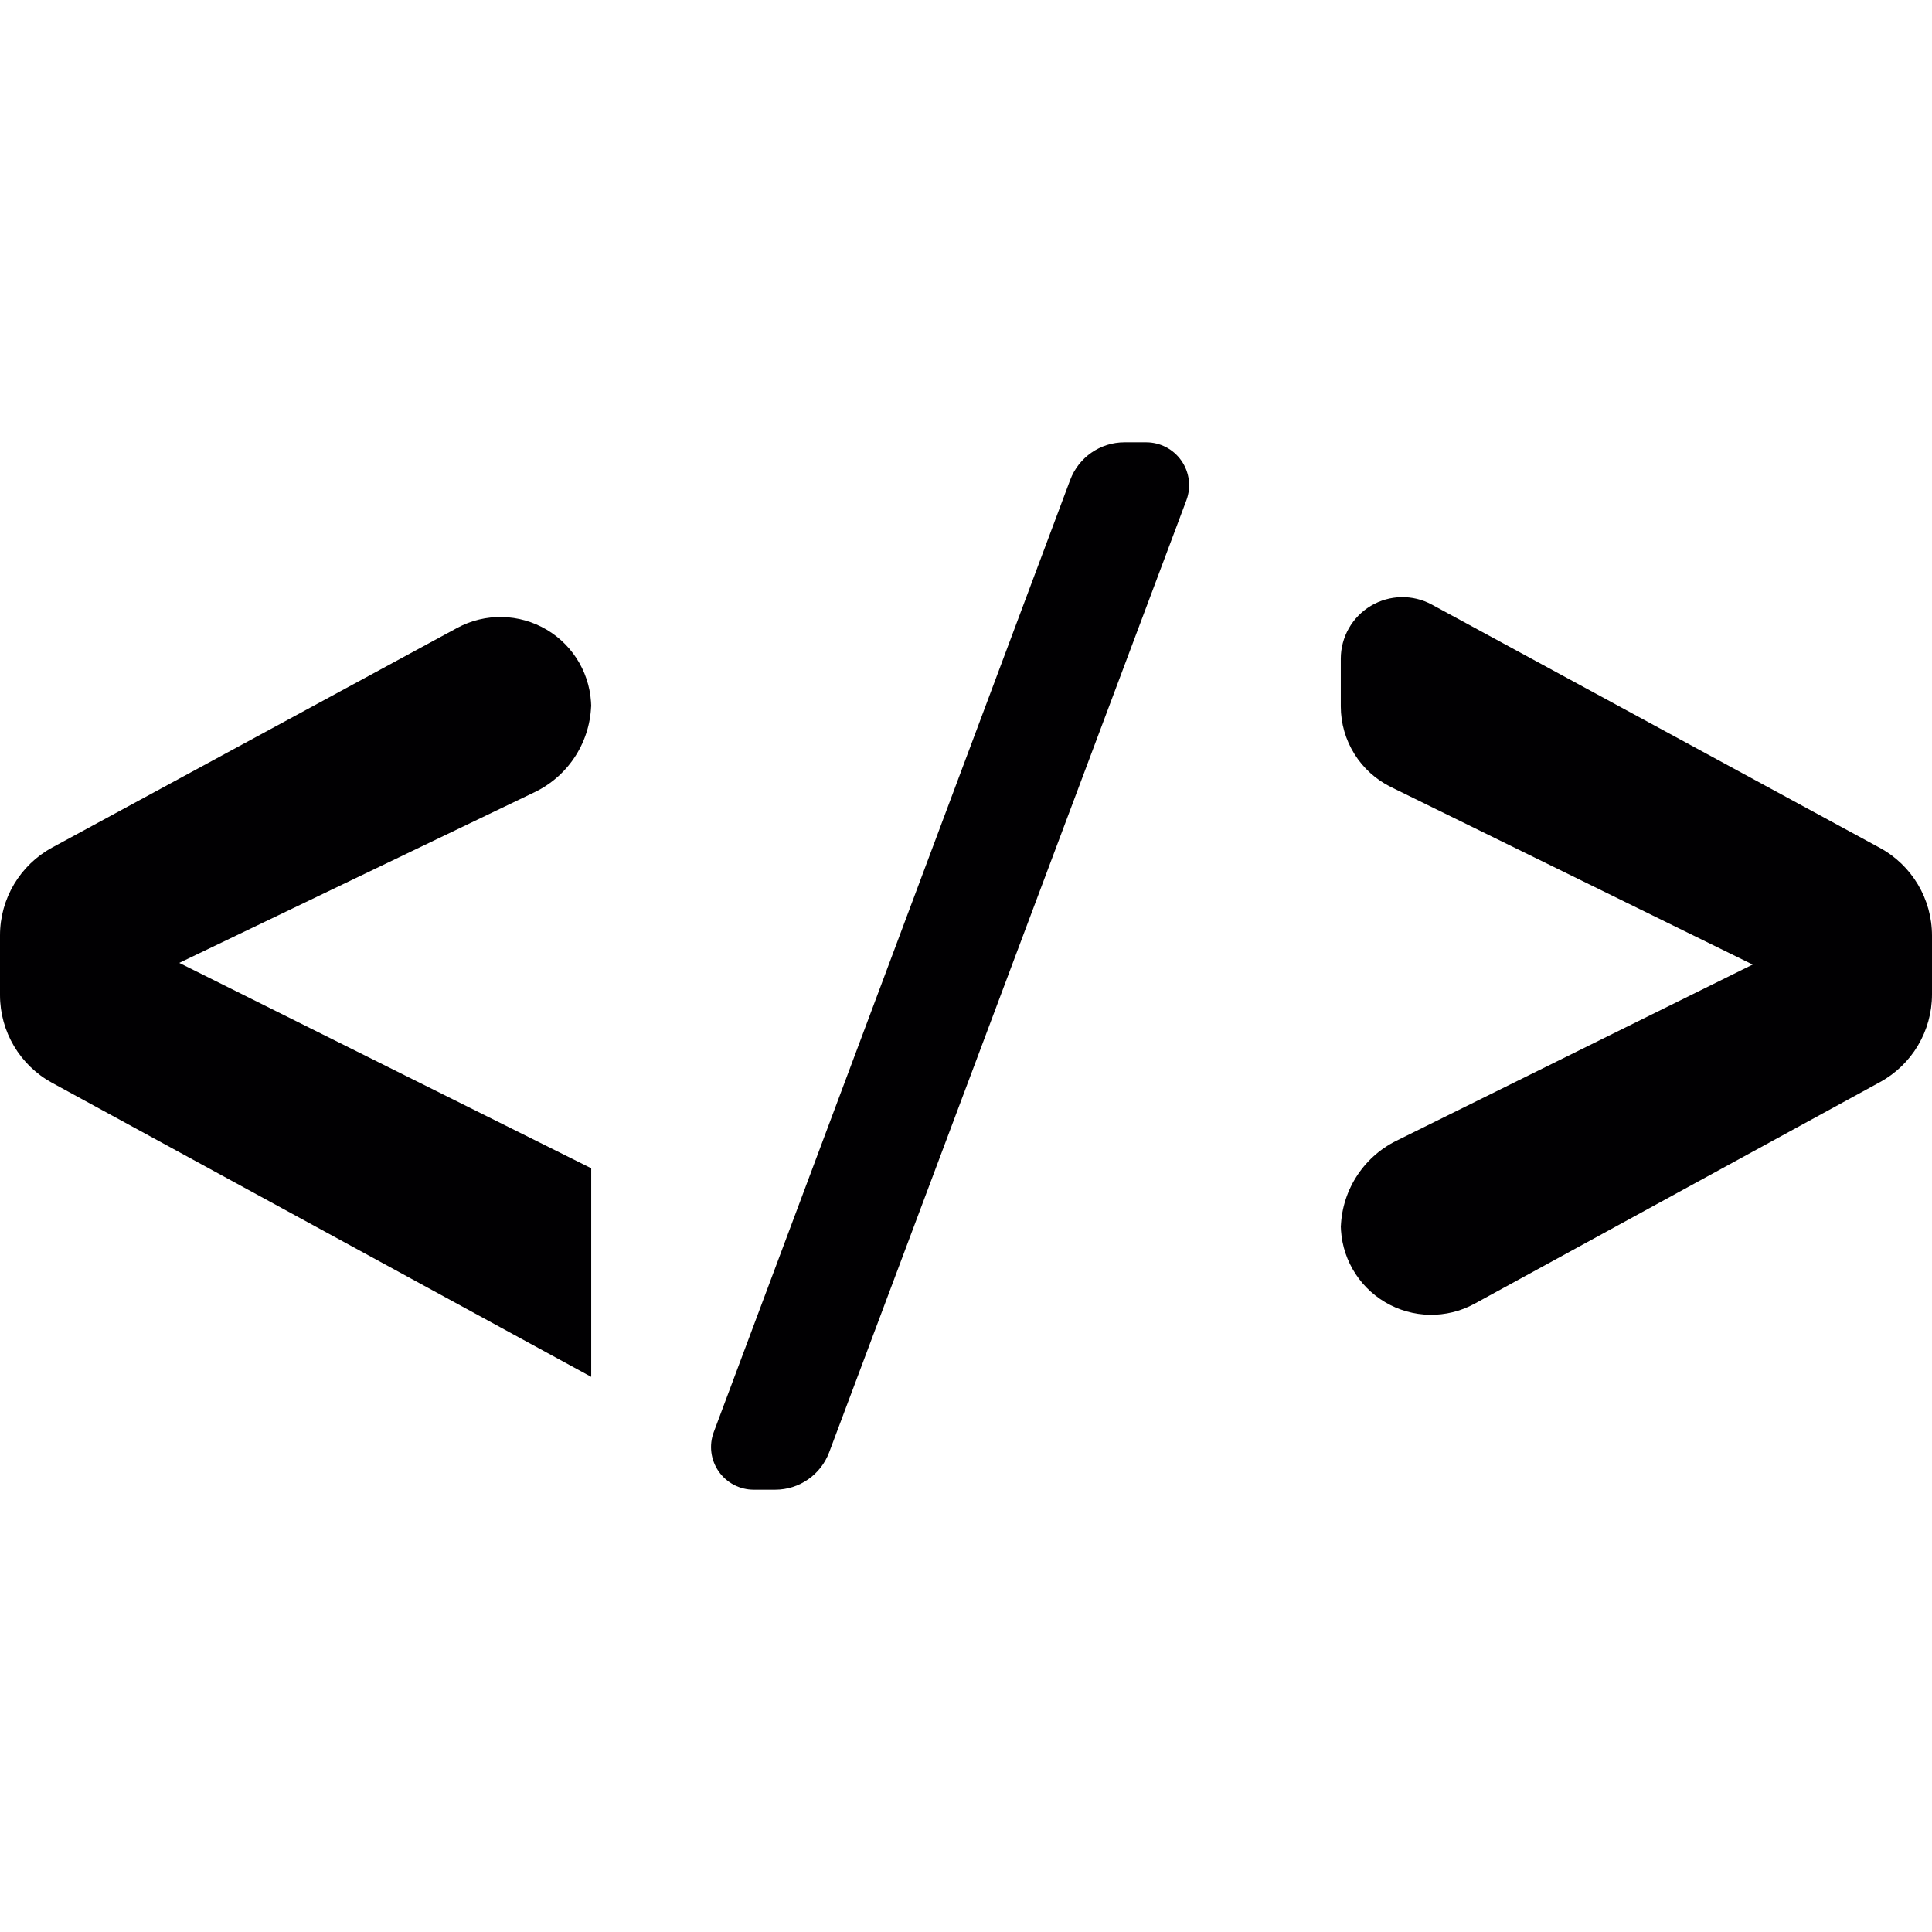
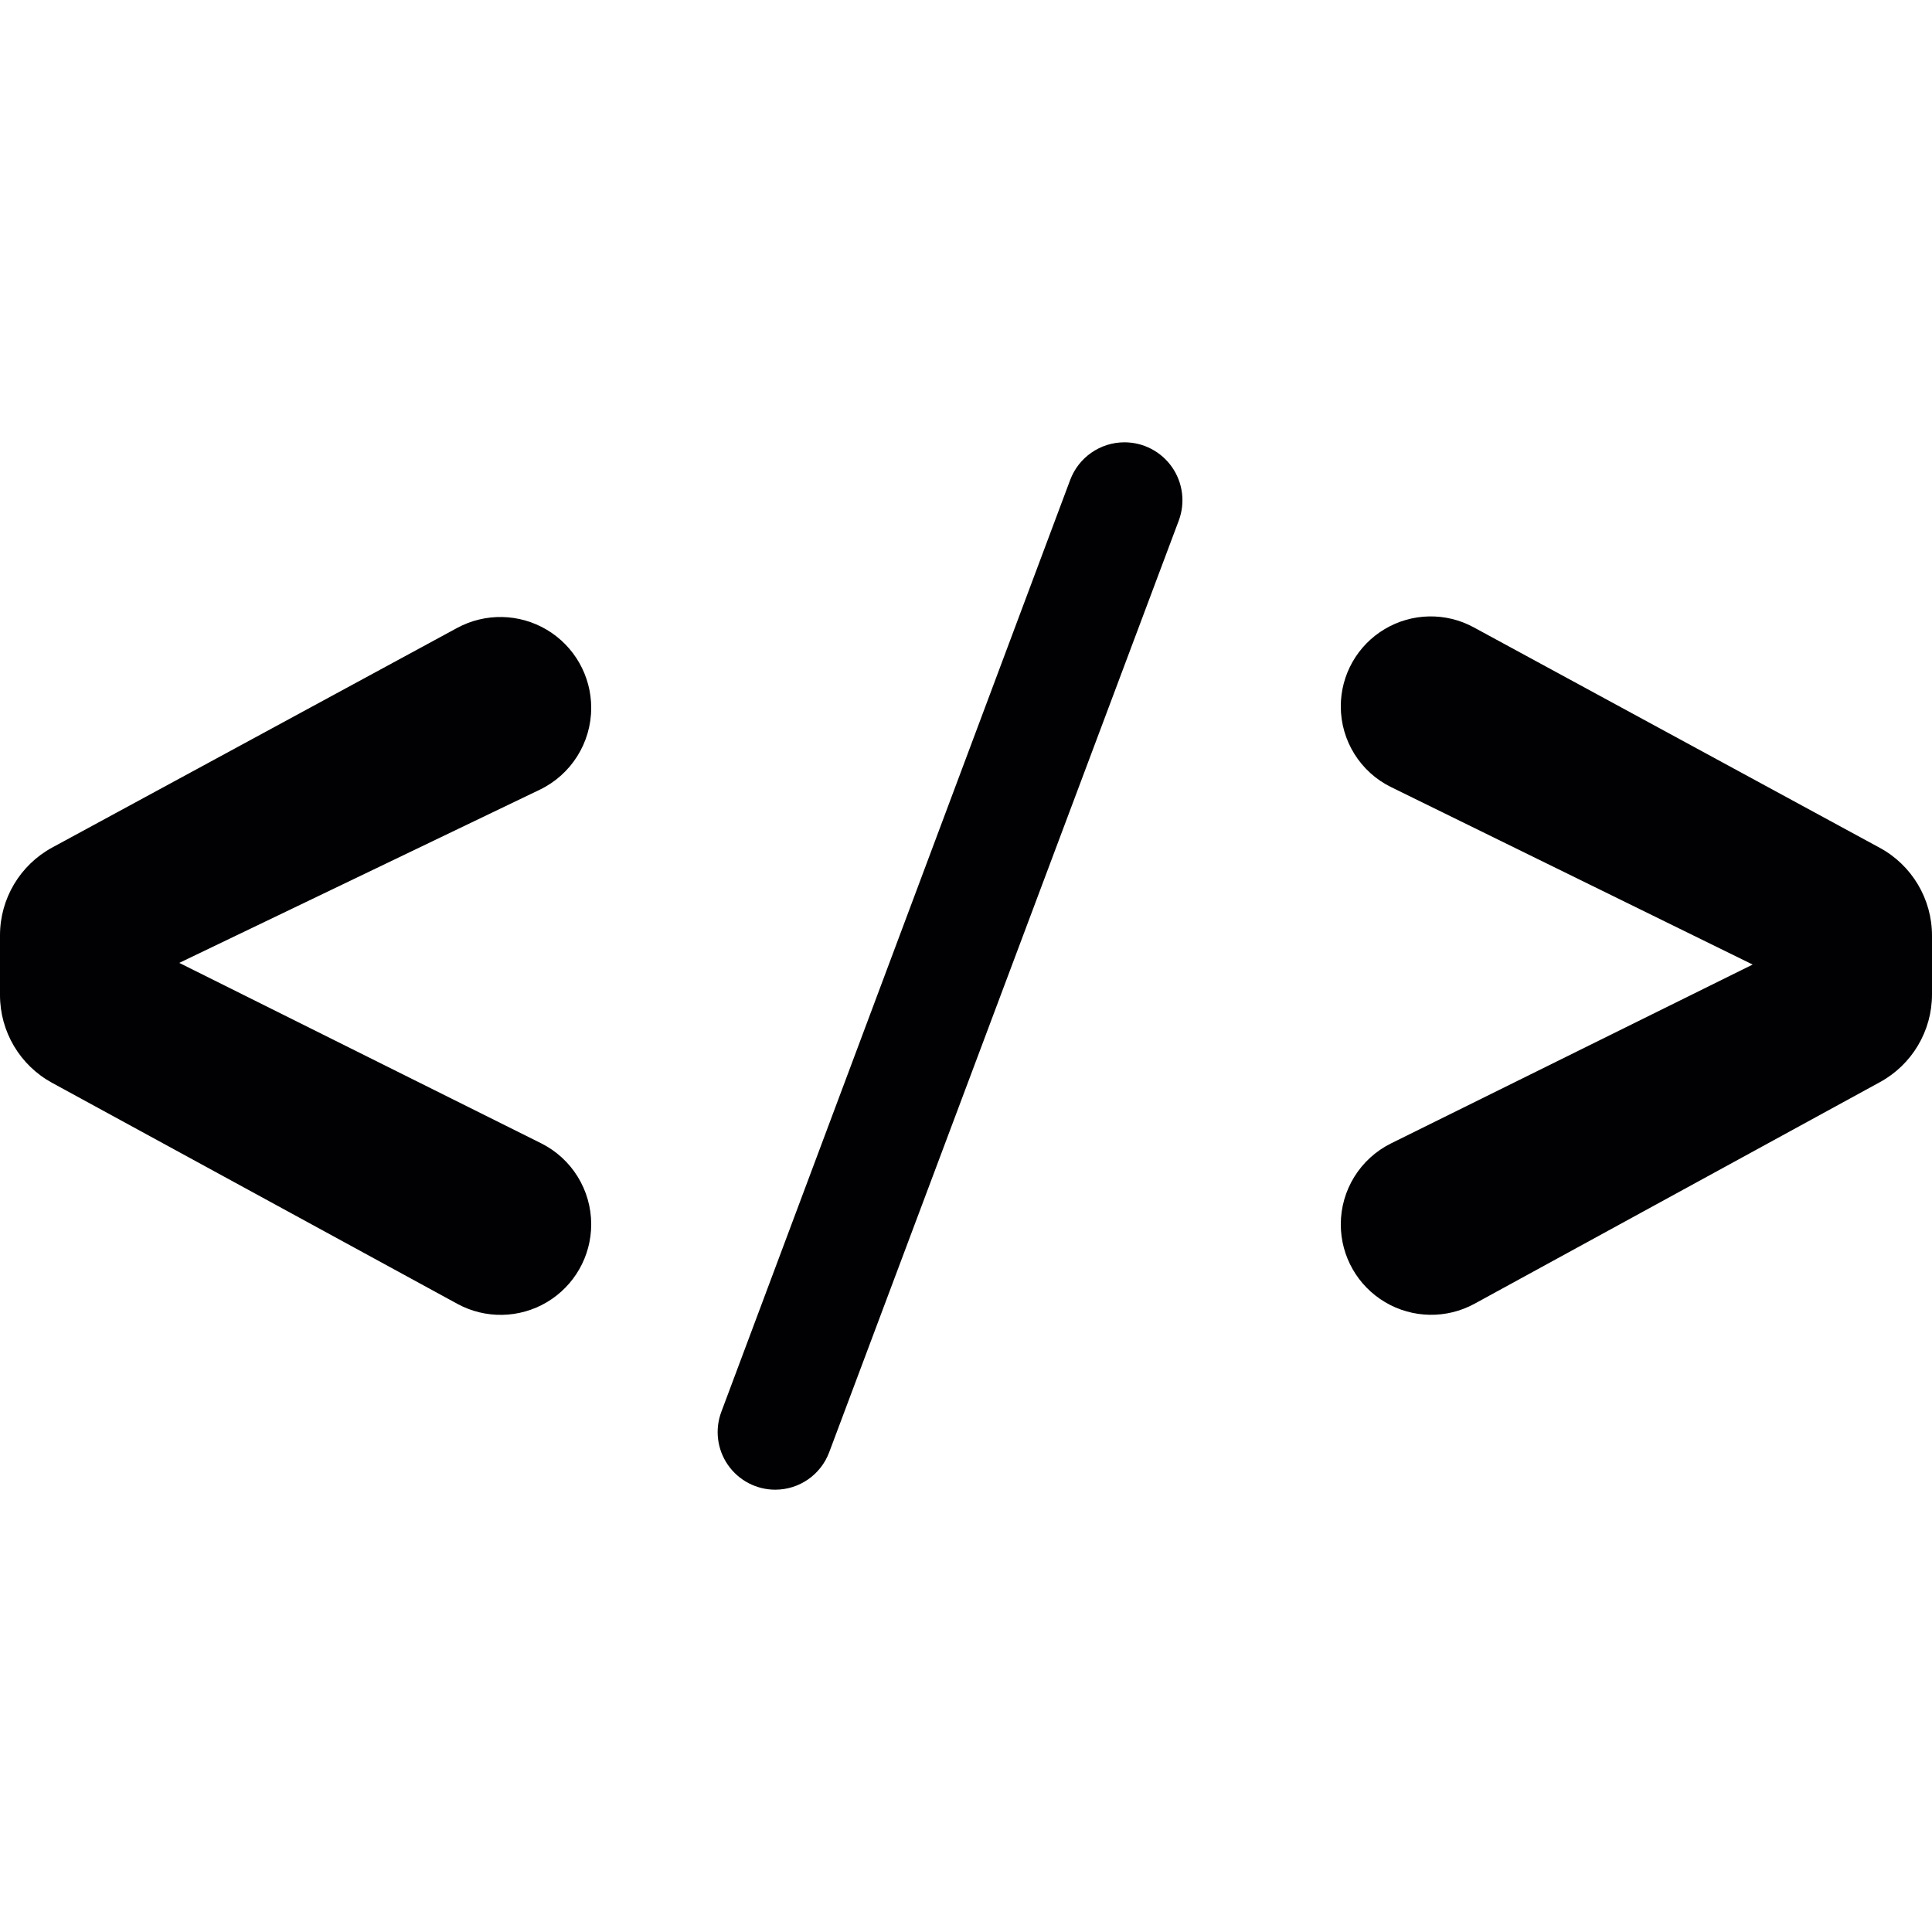
<svg xmlns="http://www.w3.org/2000/svg" height="800px" width="800px" version="1.1" id="Capa_1" viewBox="0 0 502.664 502.664" xml:space="preserve">
  <g>
    <g>
-       <path style="fill:#010002;" d="M153.821 358.226 L13.551 281.727 A26 26 0 0 1 0 258.901 L0 243.352 A26 26 0 0 1 13.606 220.496 L118.917 163.388 A23.637 23.637 0 0 1 153.821 184.166 L153.821 182.679 A26 26 0 0 1 139.079 206.116 L46.636 250.523 L153.821 303.954 C153.821 303.954 153.821 358.226 153.821 358.226 Z" />
-       <path style="fill:#010002;" d="M185.702 372.604 L278.436 124.875 A15.083 15.083 0 0 1 292.562 115.08 L298.216 115.08 A11.164 11.164 0 0 1 308.669 130.167 L215.731 377.864 A14.984 14.984 0 0 1 201.702 387.584 L196.089 387.584 A11.091 11.091 0 0 1 185.702 372.604 Z" />
-       <path style="fill:#010002;" d="M348.843 318.562 L348.843 320.101 A26 26 0 0 1 363.317 296.796 L456.007 250.955 L361.937 204.791 A23.405 23.405 0 0 1 348.843 183.779 L348.843 171.401 A16.041 16.041 0 0 1 372.539 157.304 L489.071 220.579 A26 26 0 0 1 502.664 243.428 L502.664 258.724 A26 26 0 0 1 489.135 281.538 L383.647 339.201 A23.522 23.522 0 0 1 348.843 318.562 Z" />
+       <path style="fill:#010002;" d="M118.976 339.223 L13.551 281.727 A26 26 0 0 1 0 258.901 L0 243.352 A26 26 0 0 1 13.606 220.496 L118.917 163.388 A23.637 23.637 0 0 1 153.821 184.166 A23.637 23.637 0 0 1 140.419 205.472 L46.636 250.523 L140.77 297.448 A23.563 23.563 0 0 1 153.821 318.536 A23.563 23.563 0 0 1 118.976 339.223 Z" />
+       <path style="fill:#010002;" d="M187.669 367.347 L278.436 124.875 A15.083 15.083 0 0 1 292.562 115.08 A15.083 15.083 0 0 1 306.683 135.461 L215.731 377.864 A14.984 14.984 0 0 1 201.702 387.584 A14.984 14.984 0 0 1 187.669 367.347 Z" />
+       <path style="fill:#010002;" d="M348.843 318.562 A23.522 23.522 0 0 1 361.937 297.478 L456.007 250.955 L361.937 204.791 A23.405 23.405 0 0 1 348.843 183.779 A23.405 23.405 0 0 1 383.416 163.211 L489.071 220.579 A26 26 0 0 1 502.664 243.428 L502.664 258.724 A26 26 0 0 1 489.135 281.538 L383.647 339.201 A23.522 23.522 0 0 1 348.843 318.562 Z" />
    </g>
    <g>
	</g>
    <g>
	</g>
    <g>
	</g>
    <g>
	</g>
    <g>
	</g>
    <g>
	</g>
    <g>
	</g>
    <g>
	</g>
    <g>
	</g>
    <g>
	</g>
    <g>
	</g>
    <g>
	</g>
    <g>
	</g>
    <g>
	</g>
    <g>
	</g>
  </g>
</svg>
